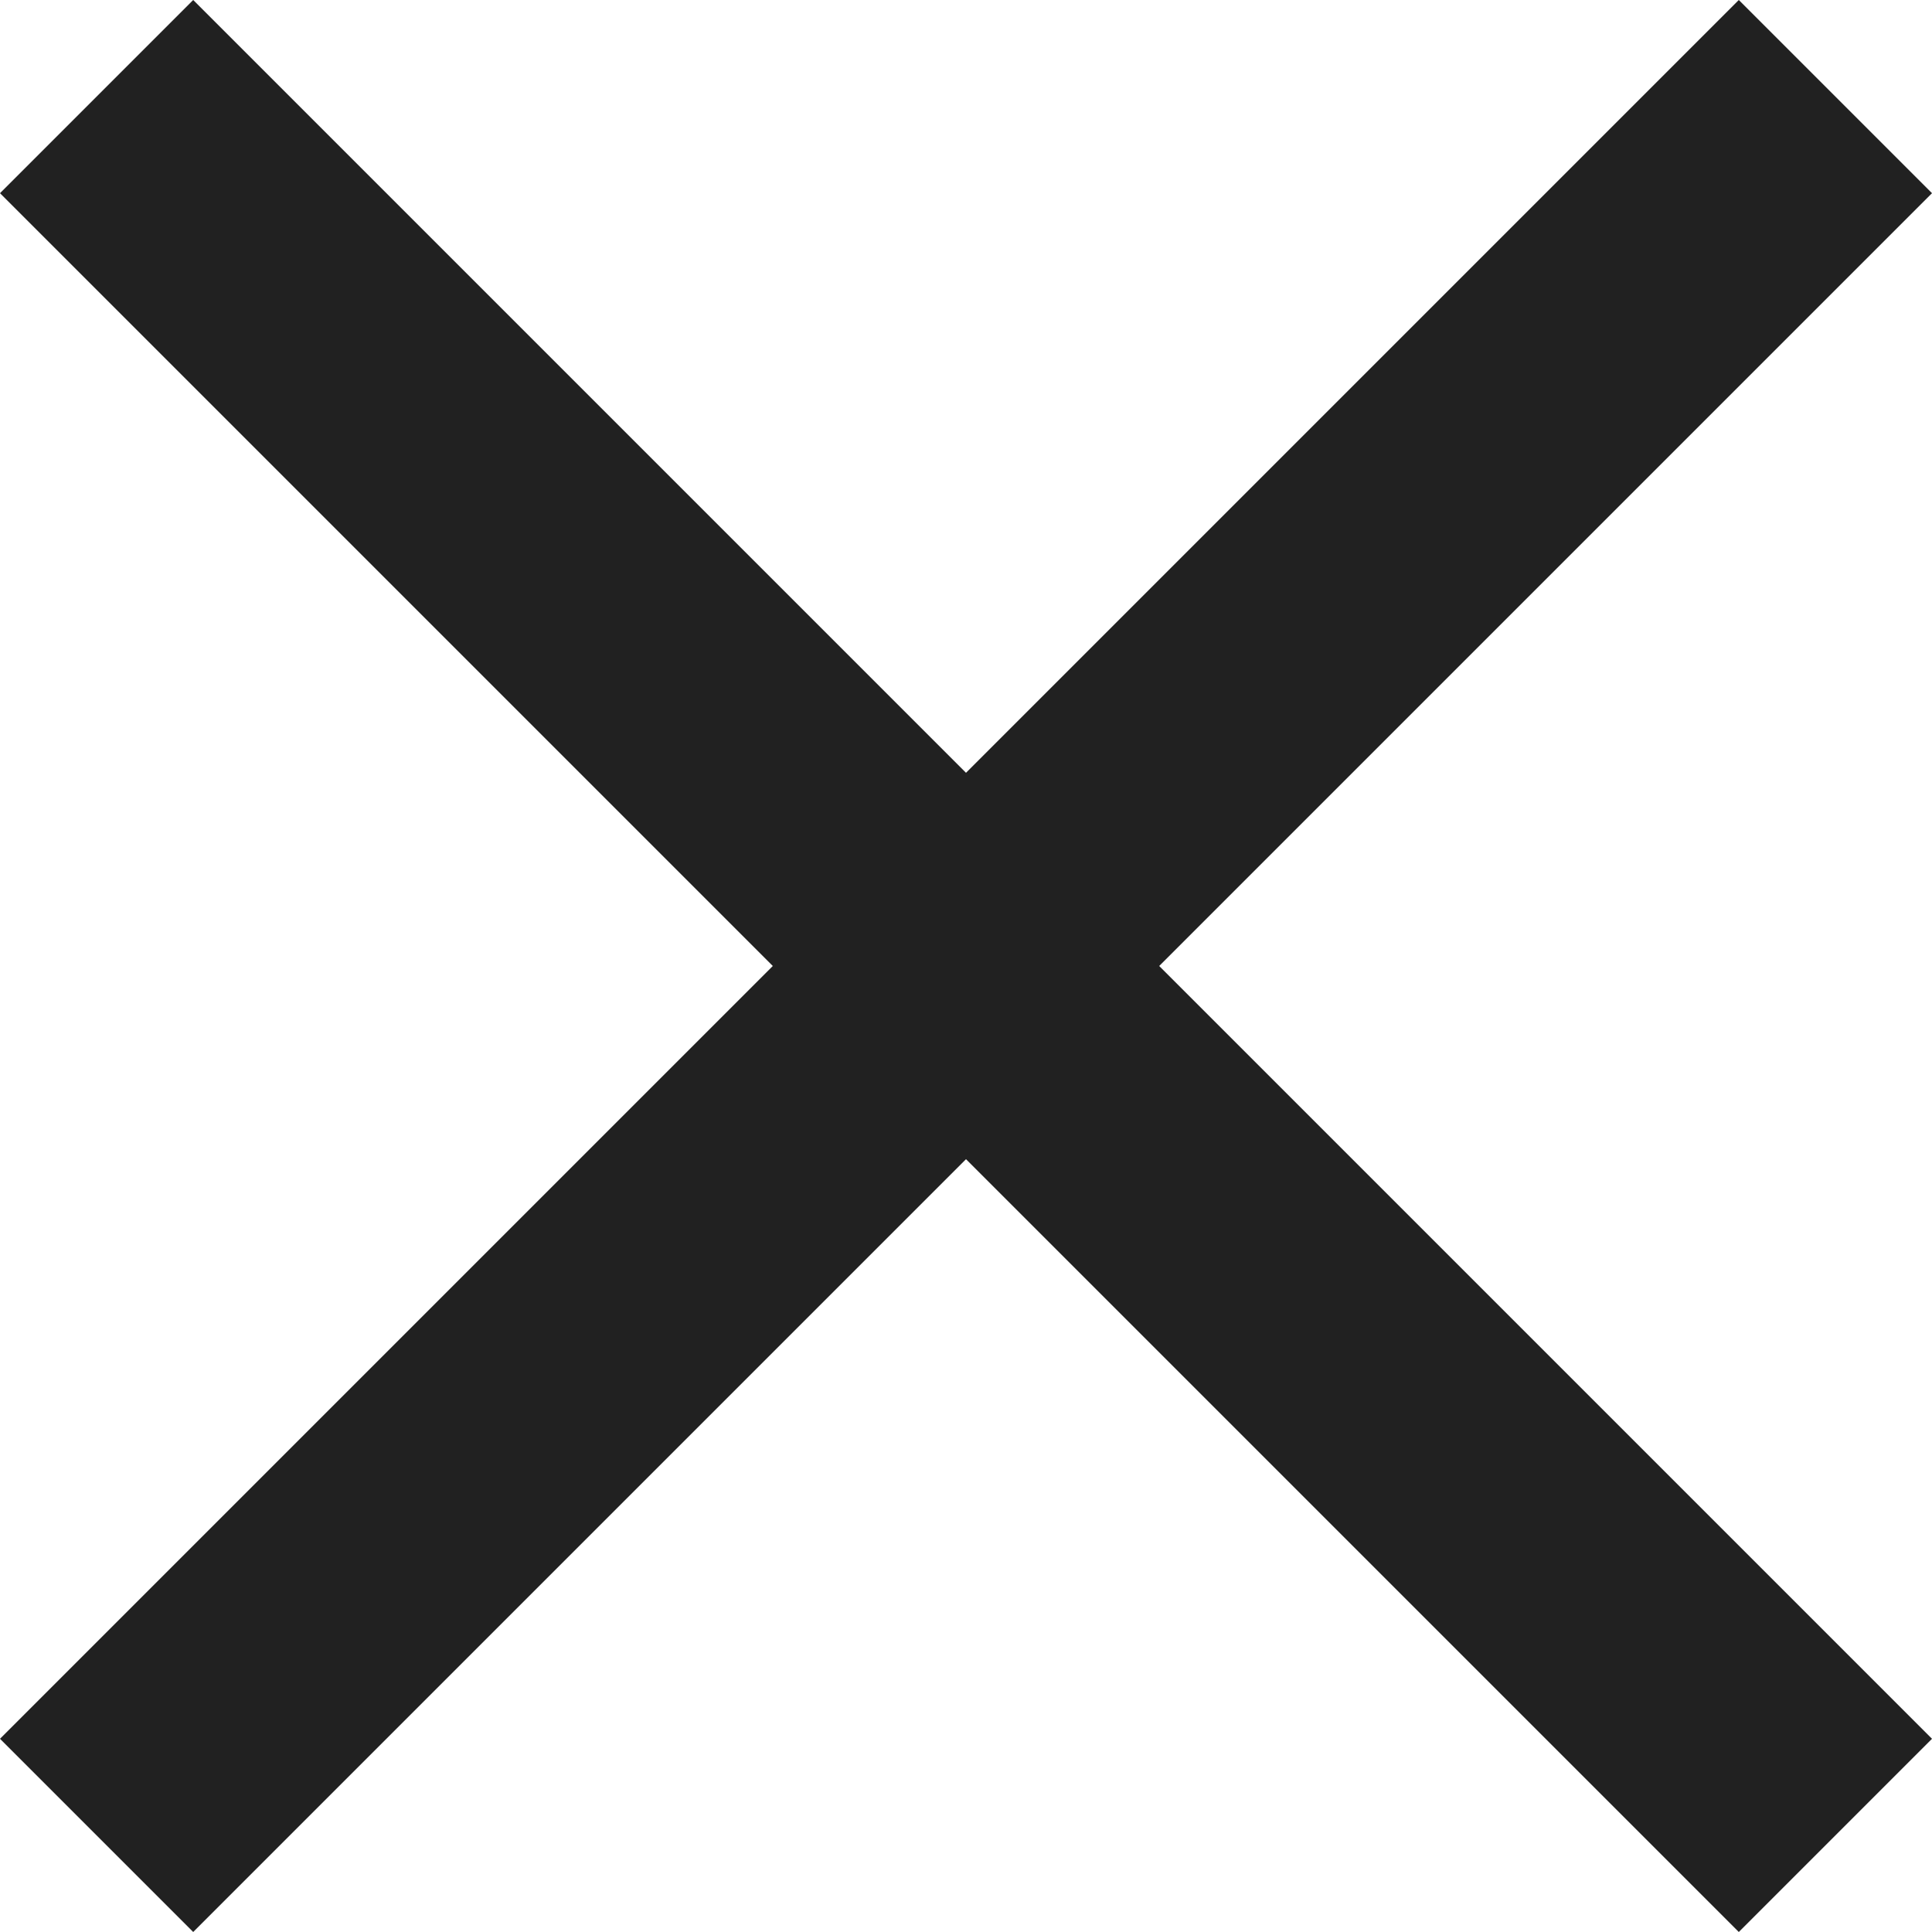
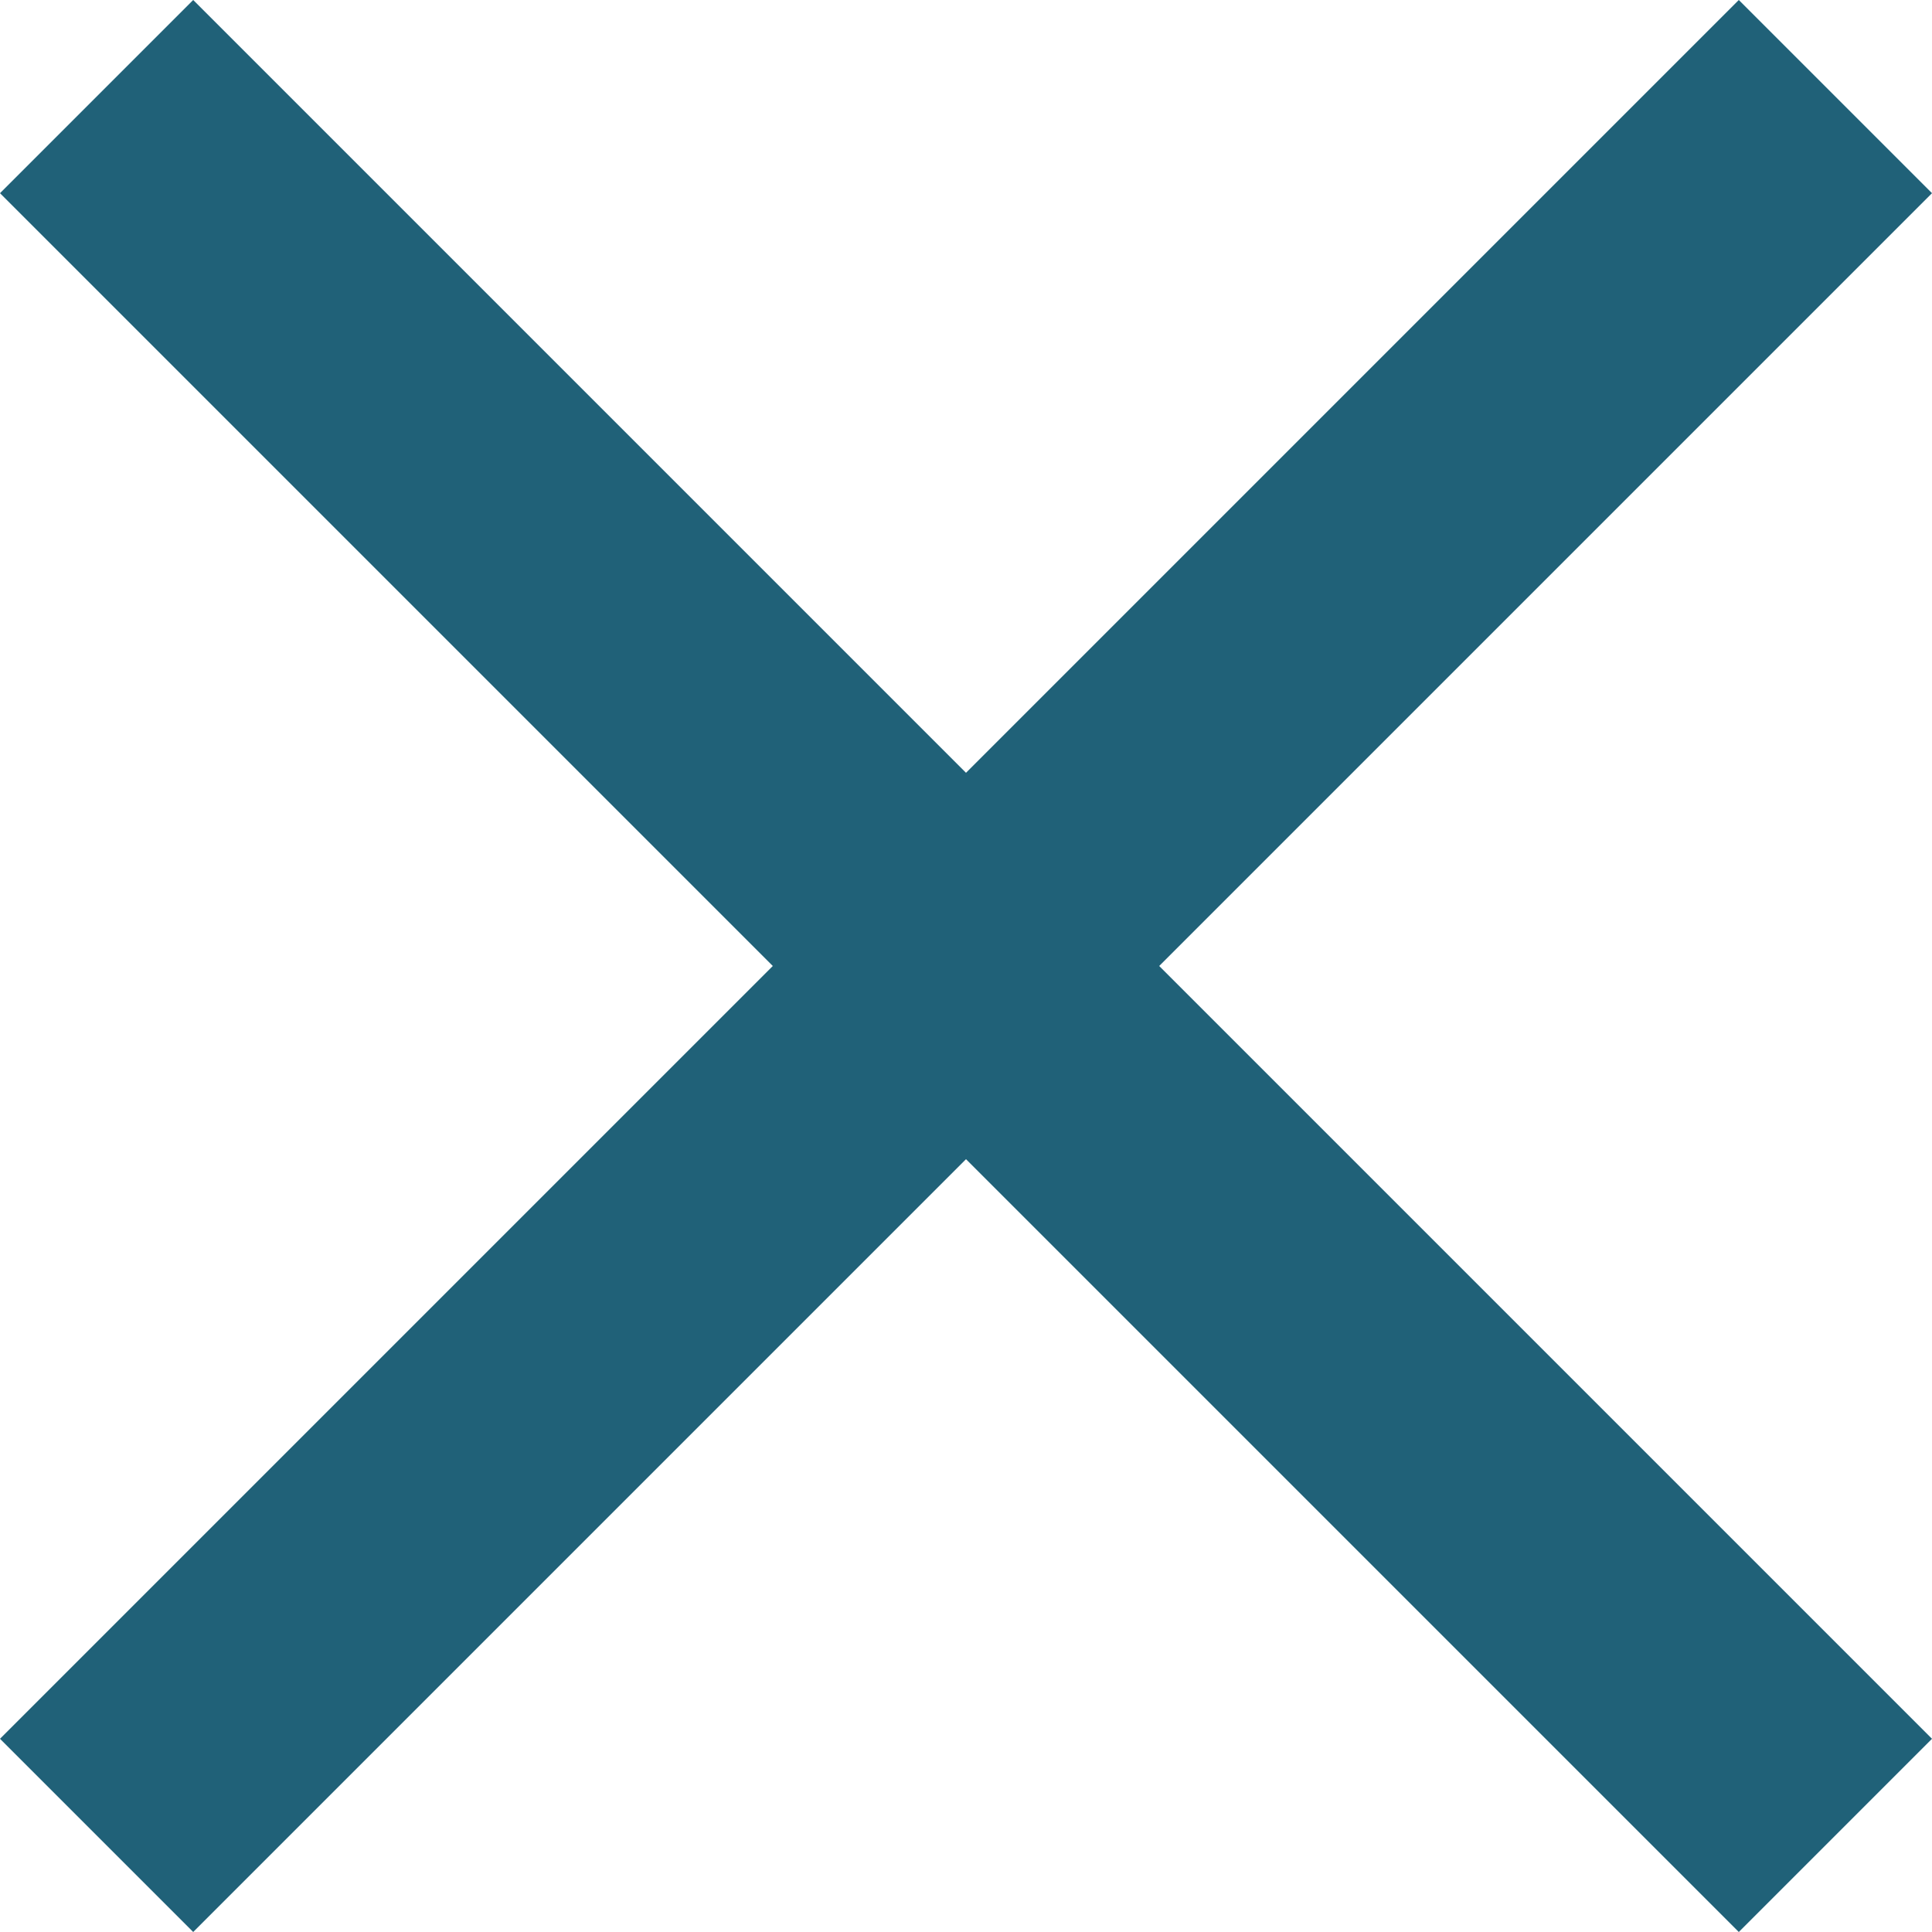
<svg xmlns="http://www.w3.org/2000/svg" width="30px" height="30px" viewBox="0 0 30 30" version="1.1">
  <g id="Pattern-Library---Atoms" stroke="none" stroke-width="1" fill="none" fill-rule="evenodd">
-     <g id="Atoms---Global" transform="translate(-462, -1526)" fill="#212121">
+     <g id="Atoms---Global" transform="translate(-462, -1526)" fill="#206178">
      <polygon id="icon-Close" points="492 1529 489 1526 477 1538 465 1526 462 1529 474 1541 462 1553 465 1556 477 1544 489 1556 492 1553 480 1541" />
    </g>
  </g>
</svg>
